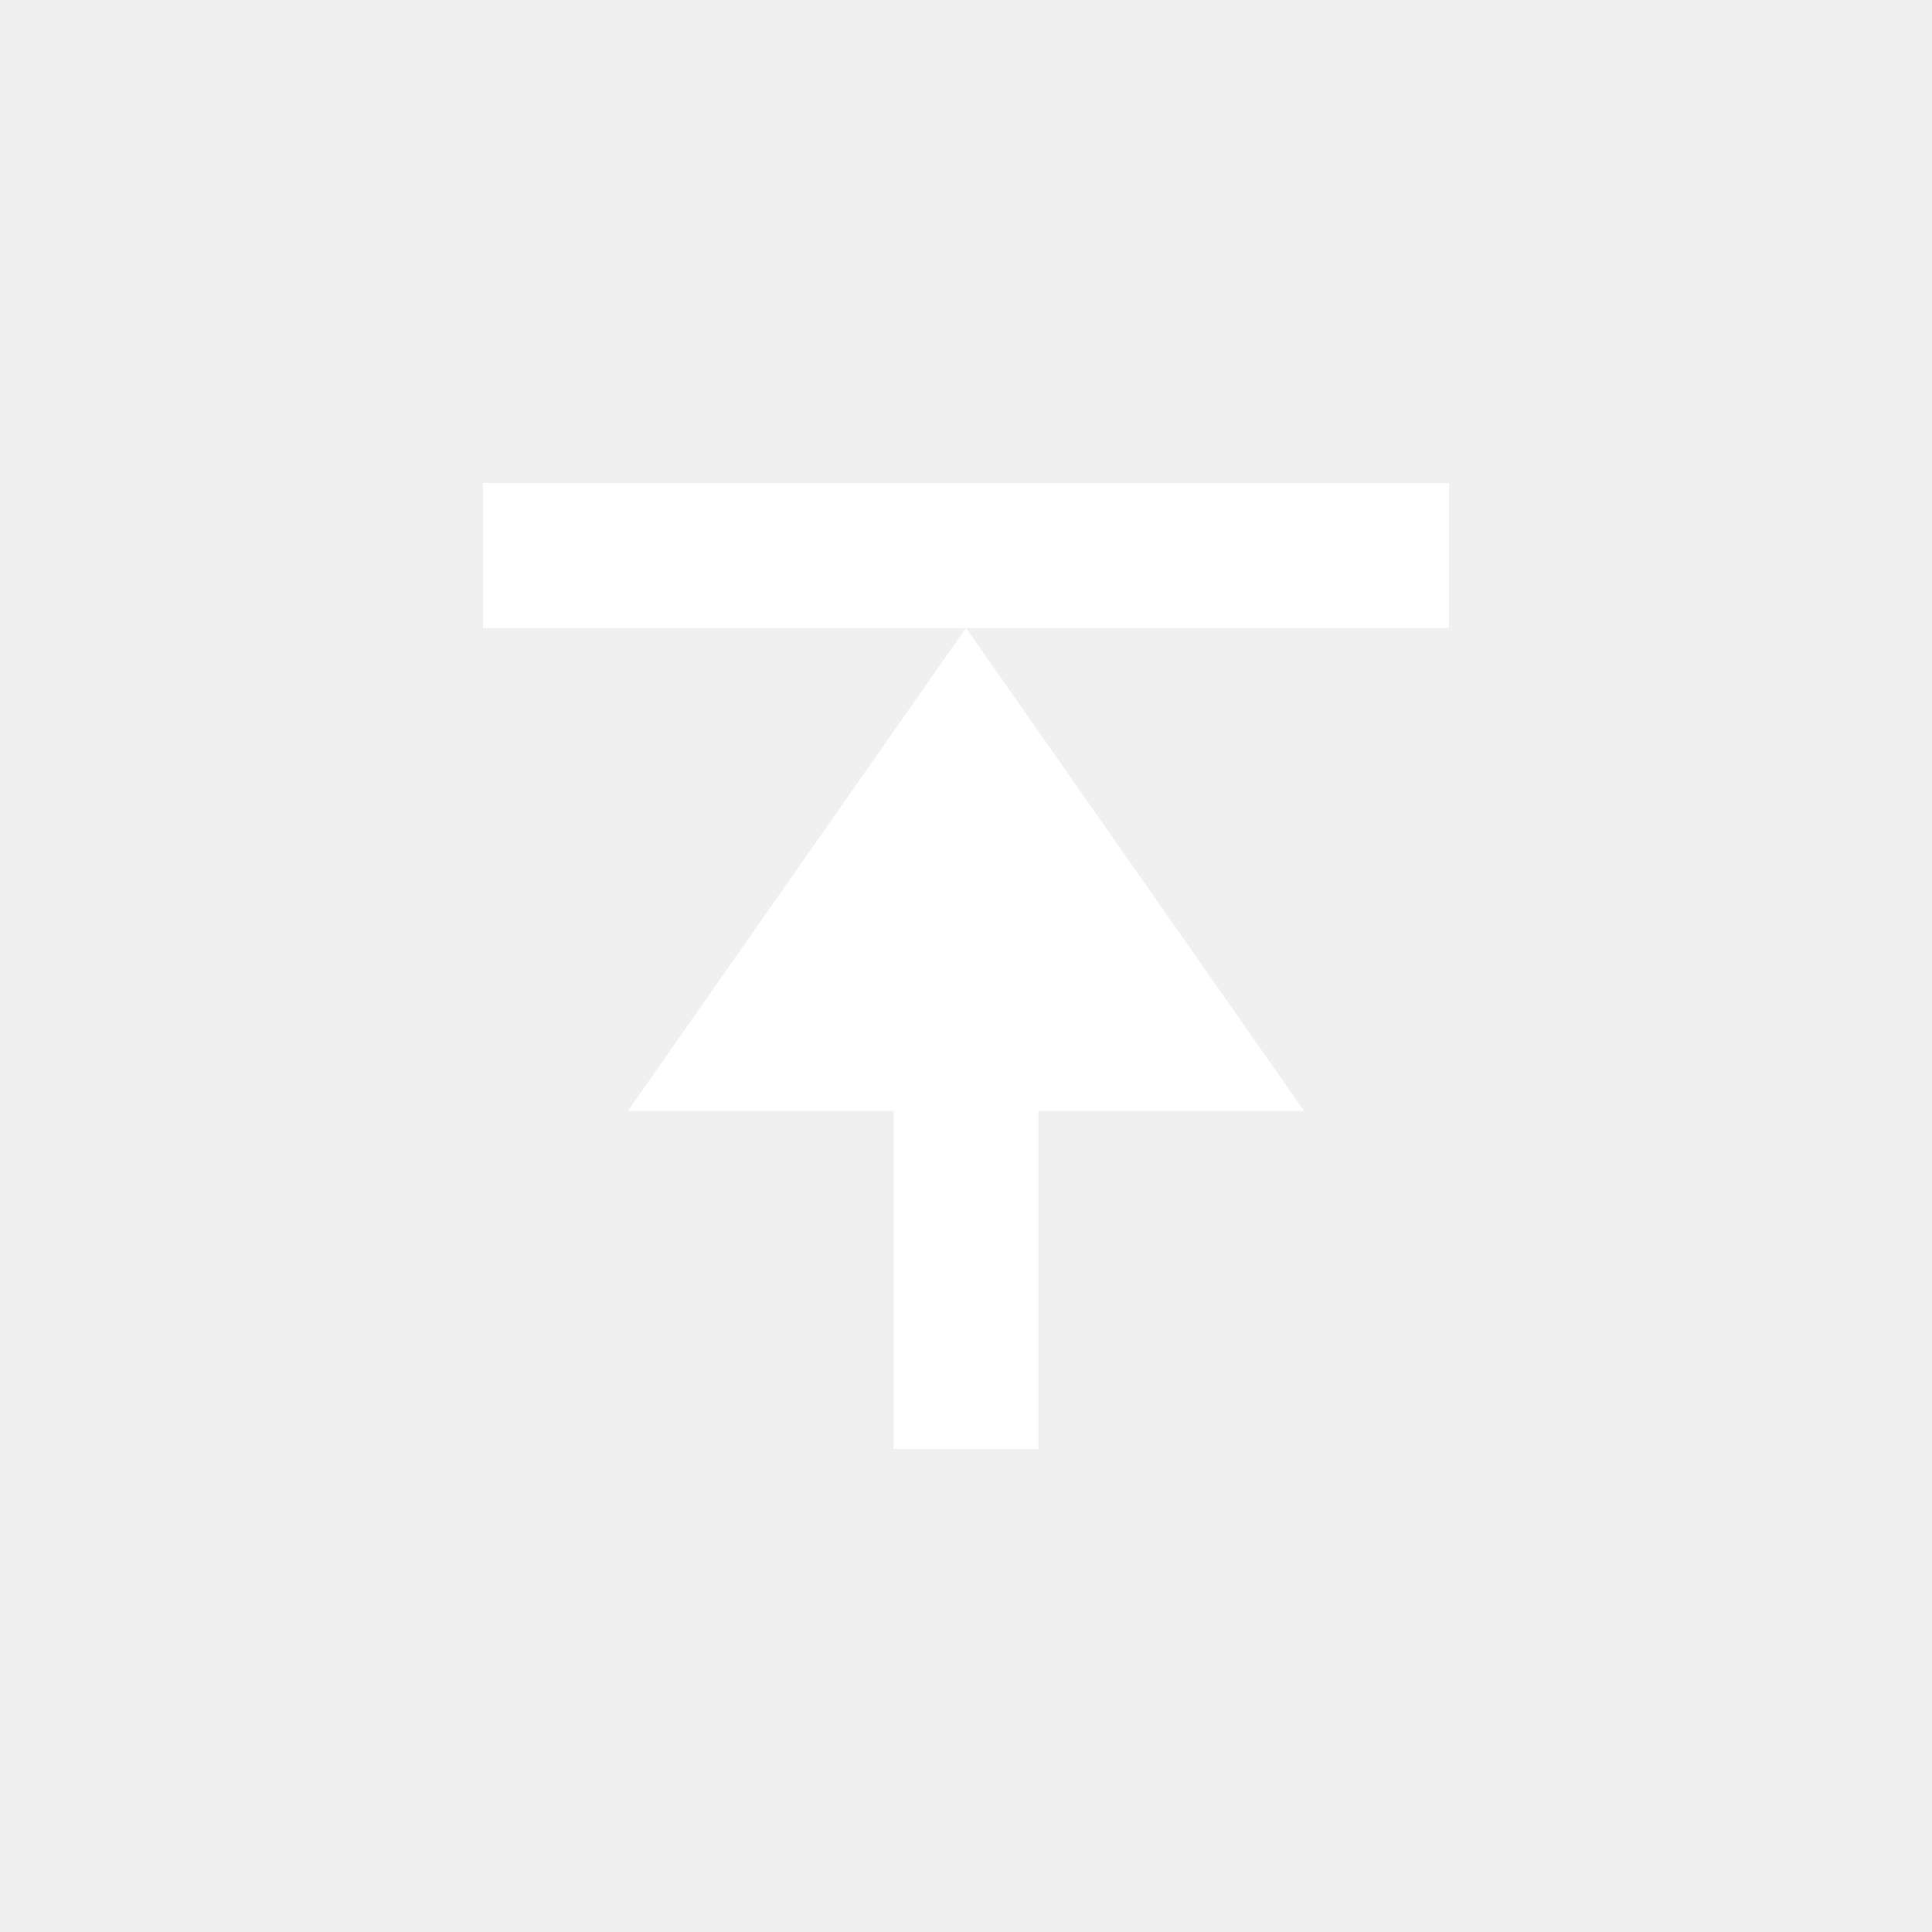
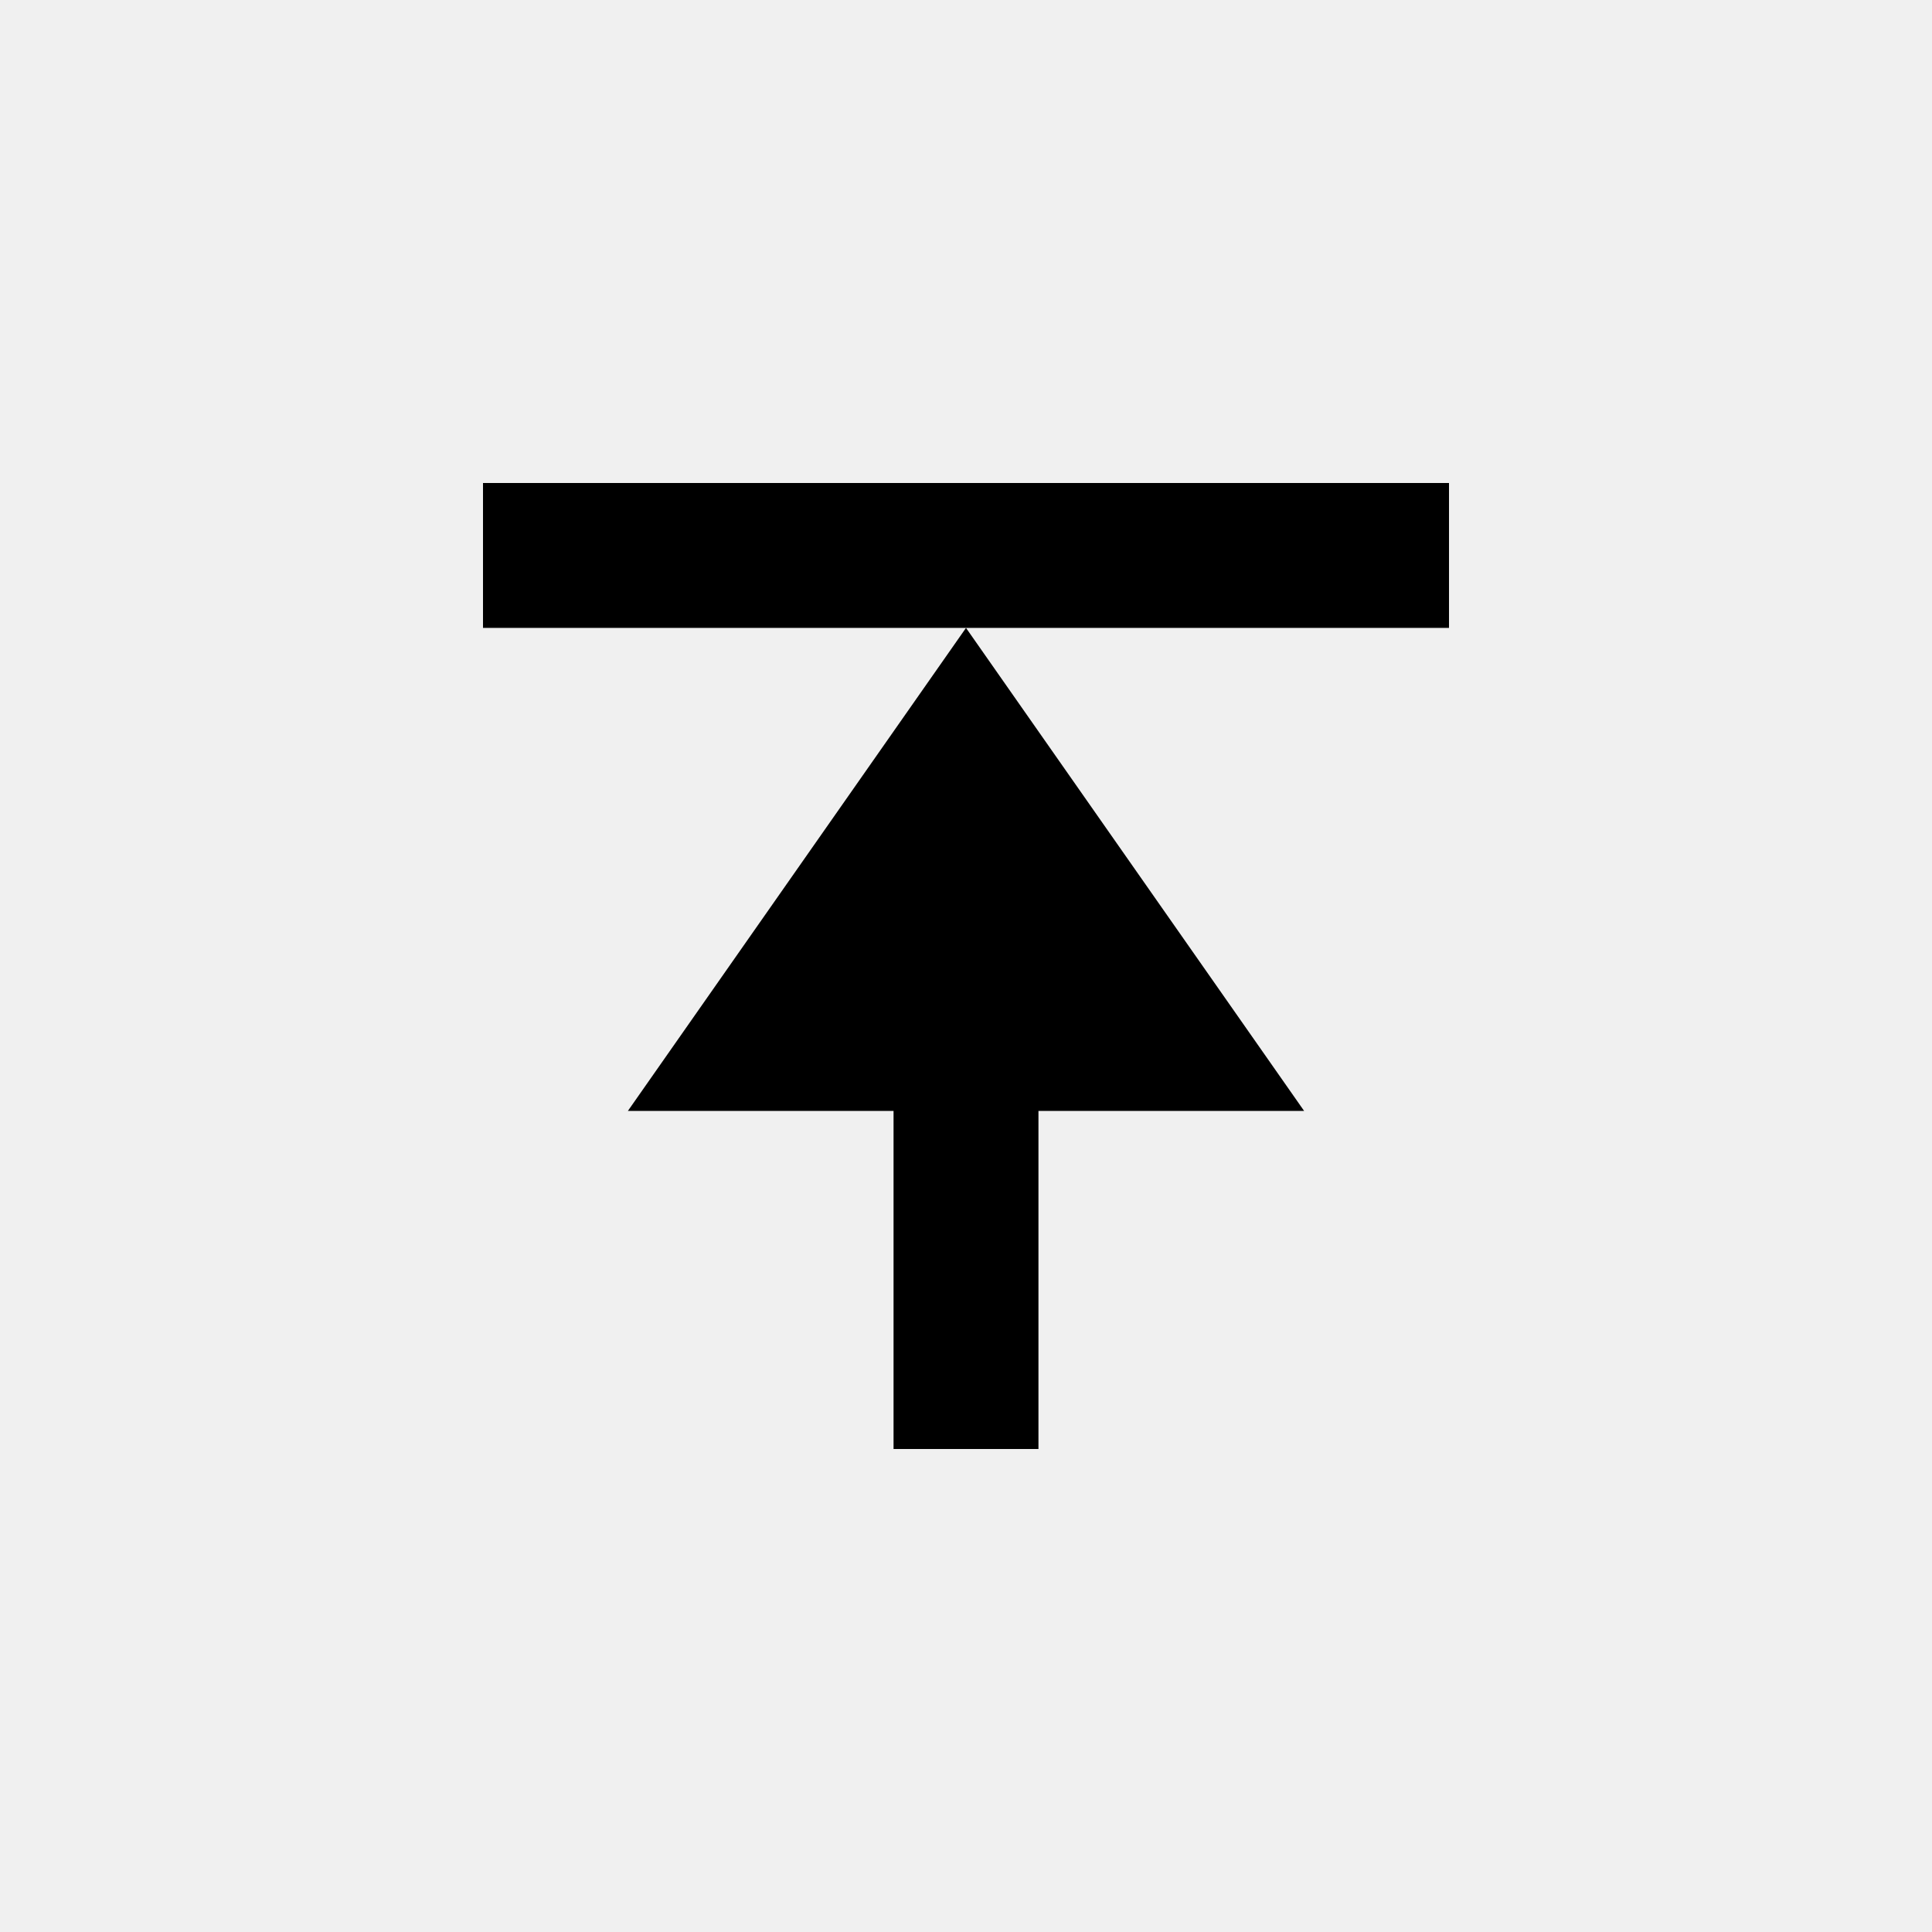
<svg xmlns="http://www.w3.org/2000/svg" width="200" height="200" viewBox="0 0 200 200" version="1.1" id="svg1">
-   <defs id="defs1">
-     <linearGradient id="linearGradient1">
-       <stop style="stop-color:#2bd2e3;stop-opacity:1;" offset="0" id="stop5" />
-       <stop style="stop-color:#000000;stop-opacity:0;" offset="1" id="stop6" />
-     </linearGradient>
-   </defs>
  <g id="layer1">
-     <rect style="fill:#ffffff;stroke:none;stroke-width:13.358;stroke-linecap:square;stroke-dasharray:none;stroke-opacity:1" id="rect1" width="100" height="15" x="50" y="50" />
-     <rect style="fill:#ffffff;stroke:none;stroke-width:8.008;stroke-linecap:square;stroke-dasharray:none" id="rect1-9" width="15" height="35.945" x="92.5" y="114.055" />
-     <path id="rect2" style="fill:#ffffff;stroke:none;stroke-width:12.61;stroke-linecap:square;stroke-dasharray:none" d="M 100,65 135,115 H 65 Z" />
+     <rect style="fill:#000000;stroke:none;stroke-width:13.358;stroke-linecap:square;stroke-dasharray:none;stroke-opacity:1" id="rect1" width="100" height="15" x="50" y="50" />
+     <rect style="fill:#000000;stroke:none;stroke-width:8.008;stroke-linecap:square;stroke-dasharray:none" id="rect1-9" width="15" height="35.945" x="92.5" y="114.055" />
+     <path id="rect2" style="fill:#000000;stroke:none;stroke-width:12.61;stroke-linecap:square;stroke-dasharray:none" d="M 100,65 135,115 H 65 Z" />
  </g>
</svg>
